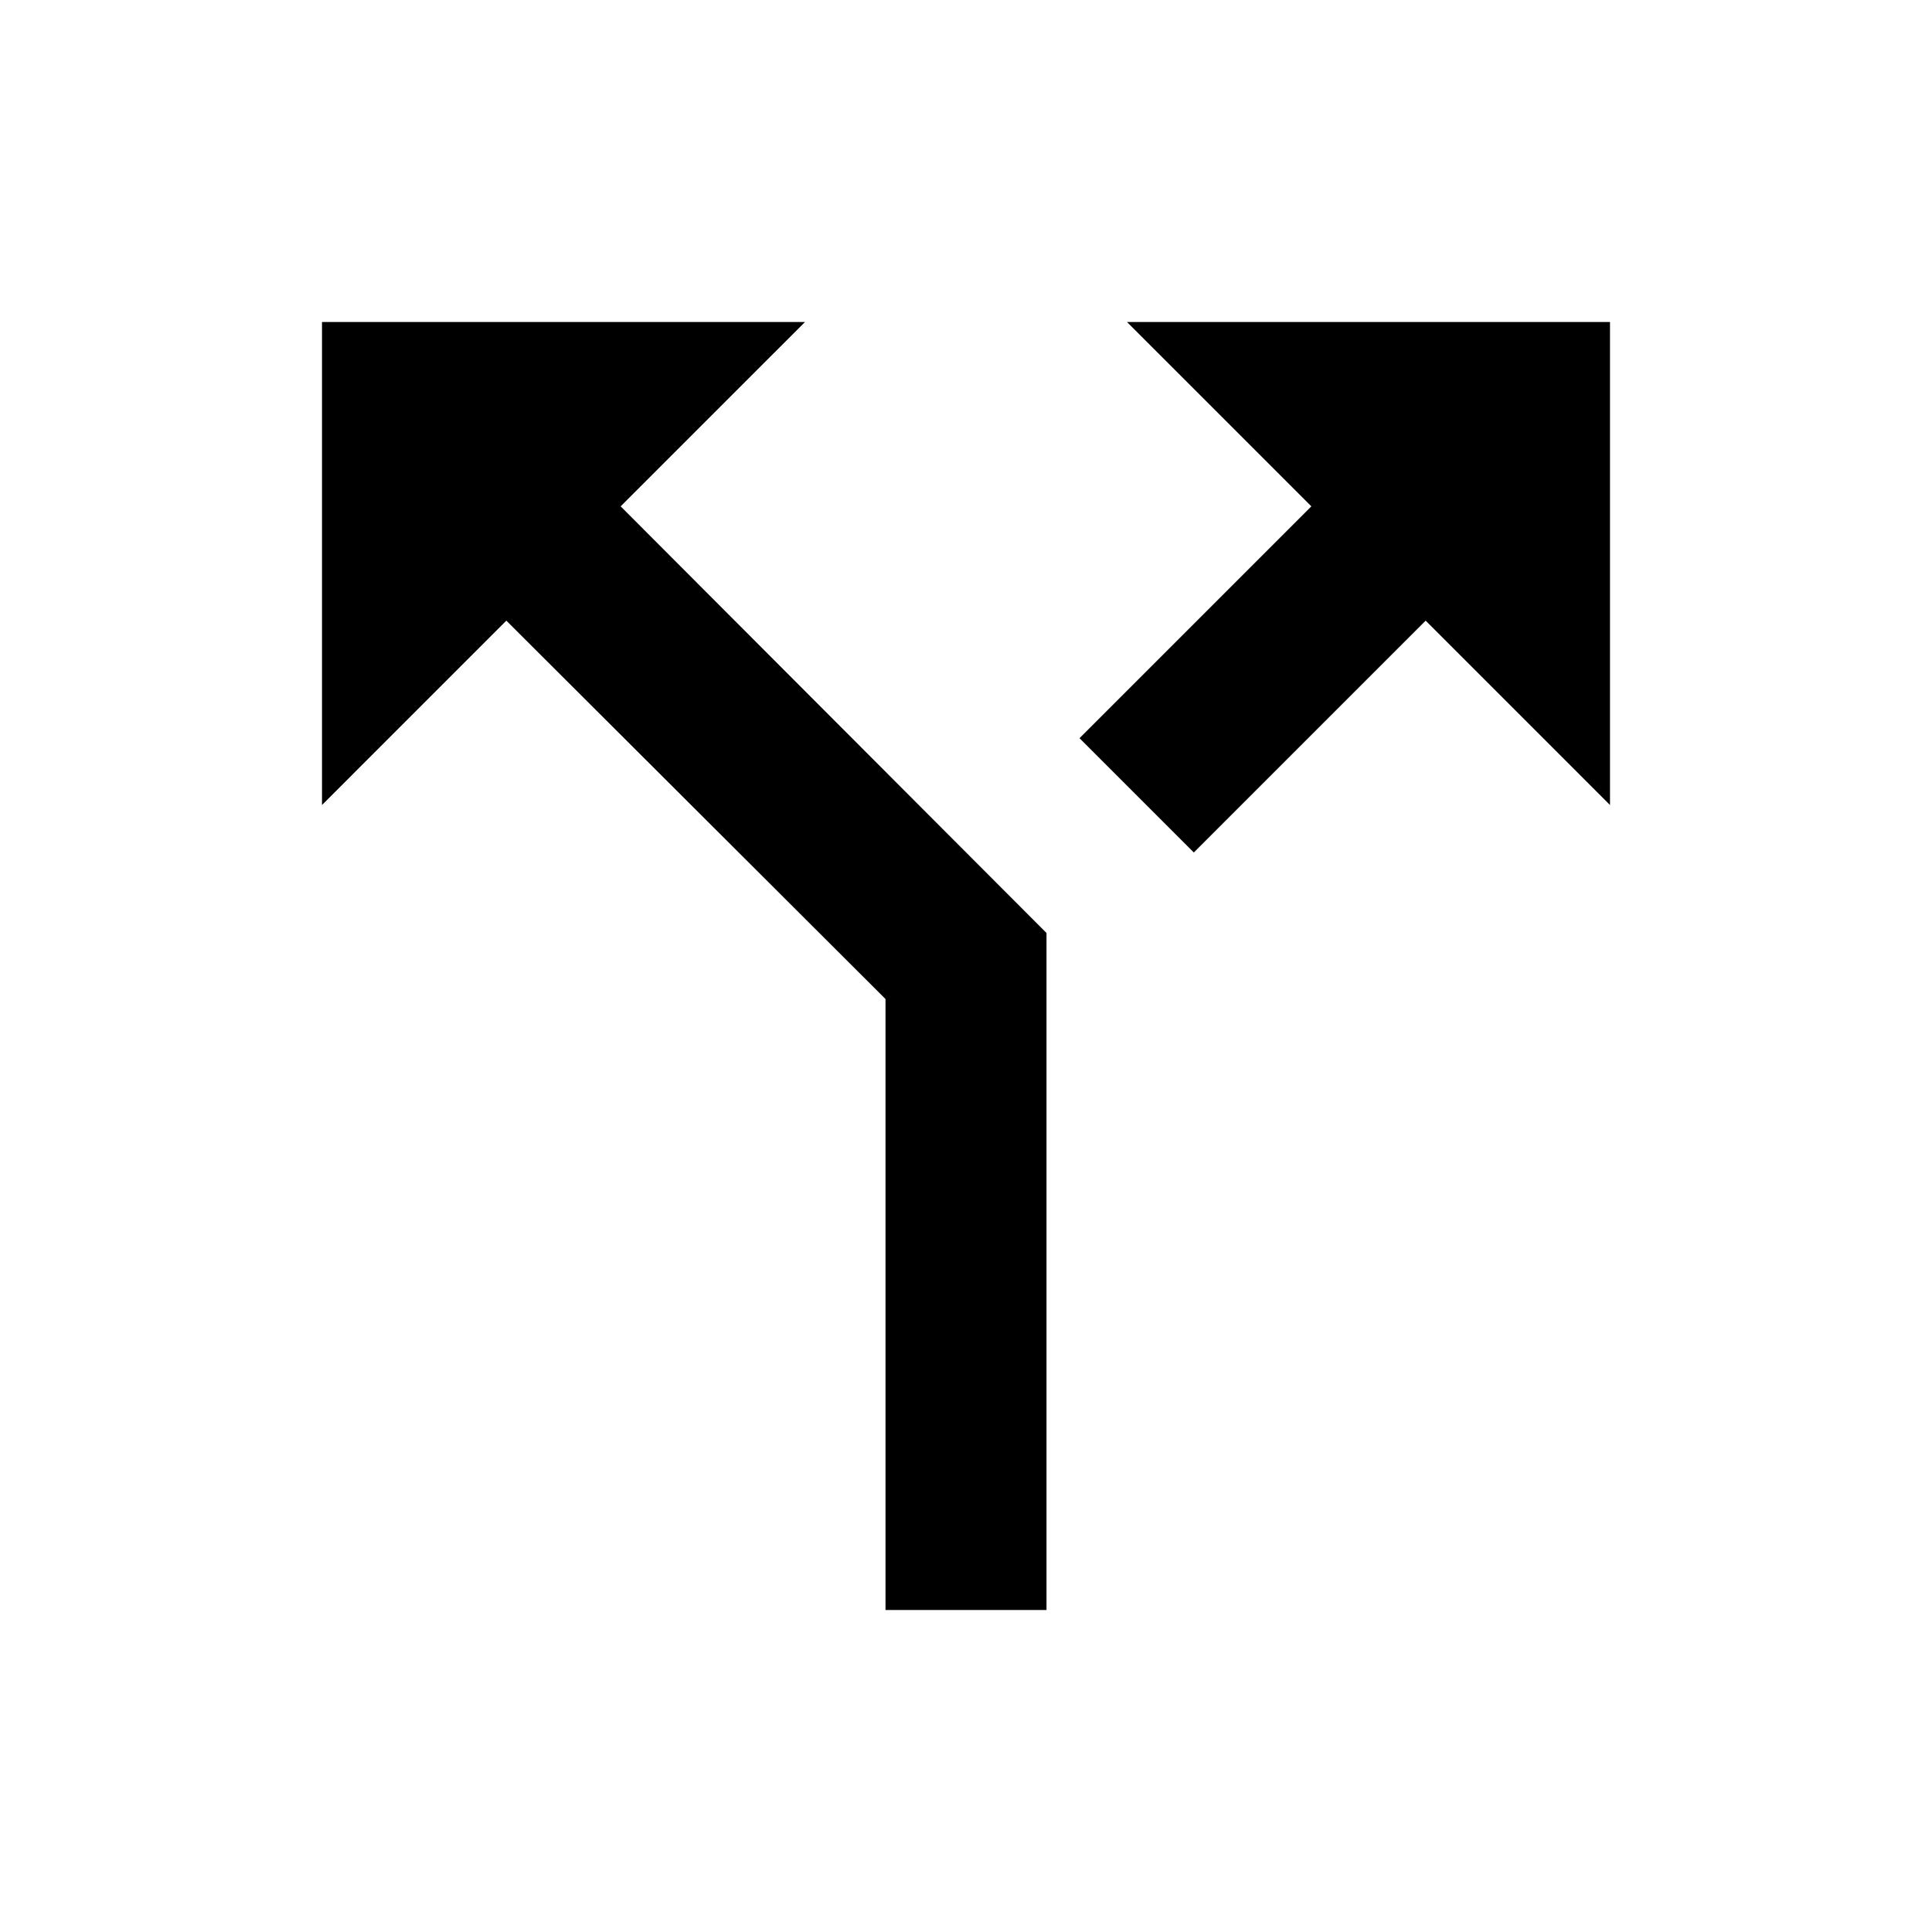
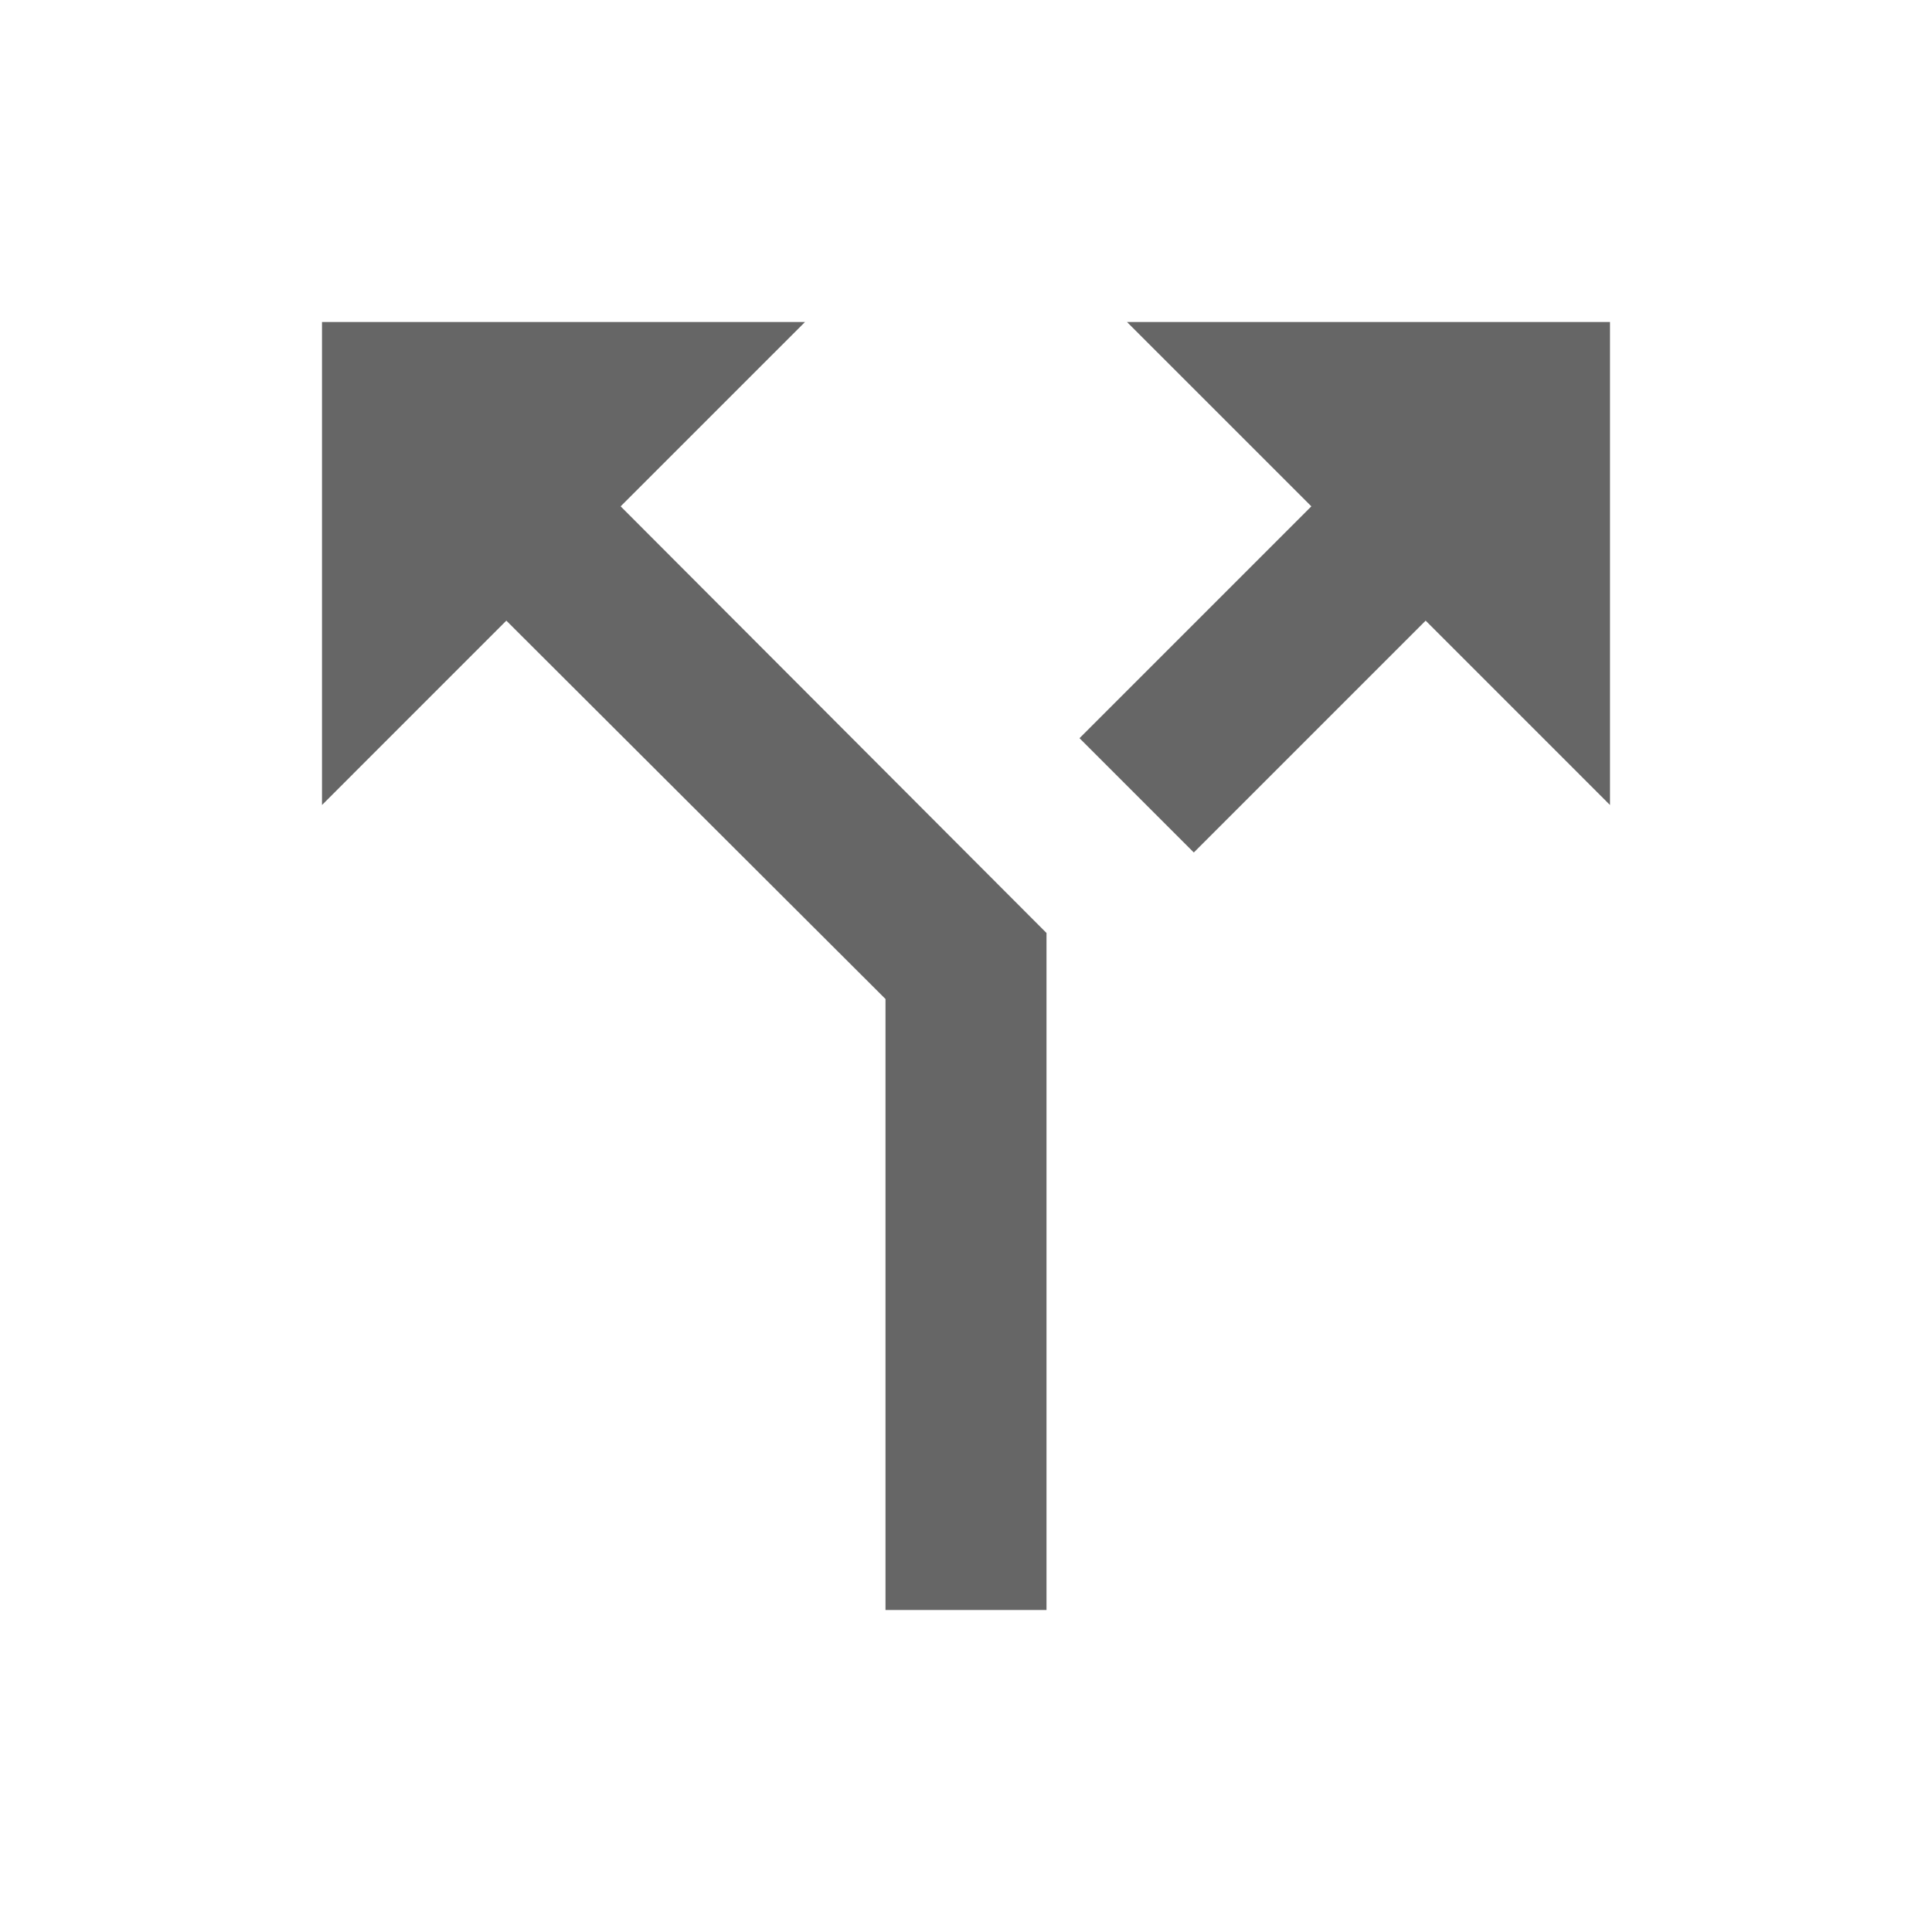
- <svg xmlns="http://www.w3.org/2000/svg" fill="#000000" height="18" viewBox="0 0 24 24" width="18">
+ <svg xmlns="http://www.w3.org/2000/svg" fill="#666" height="18" viewBox="0 0 24 24" width="18">
  <path d="M0 0h24v24H0z" fill="none" />
  <path d="M14 4l2.29 2.29-2.88 2.88 1.42 1.42 2.88-2.88L20 10V4zm-4 0H4v6l2.29-2.29 4.71 4.7V20h2v-8.41l-5.29-5.3z" />
</svg>
